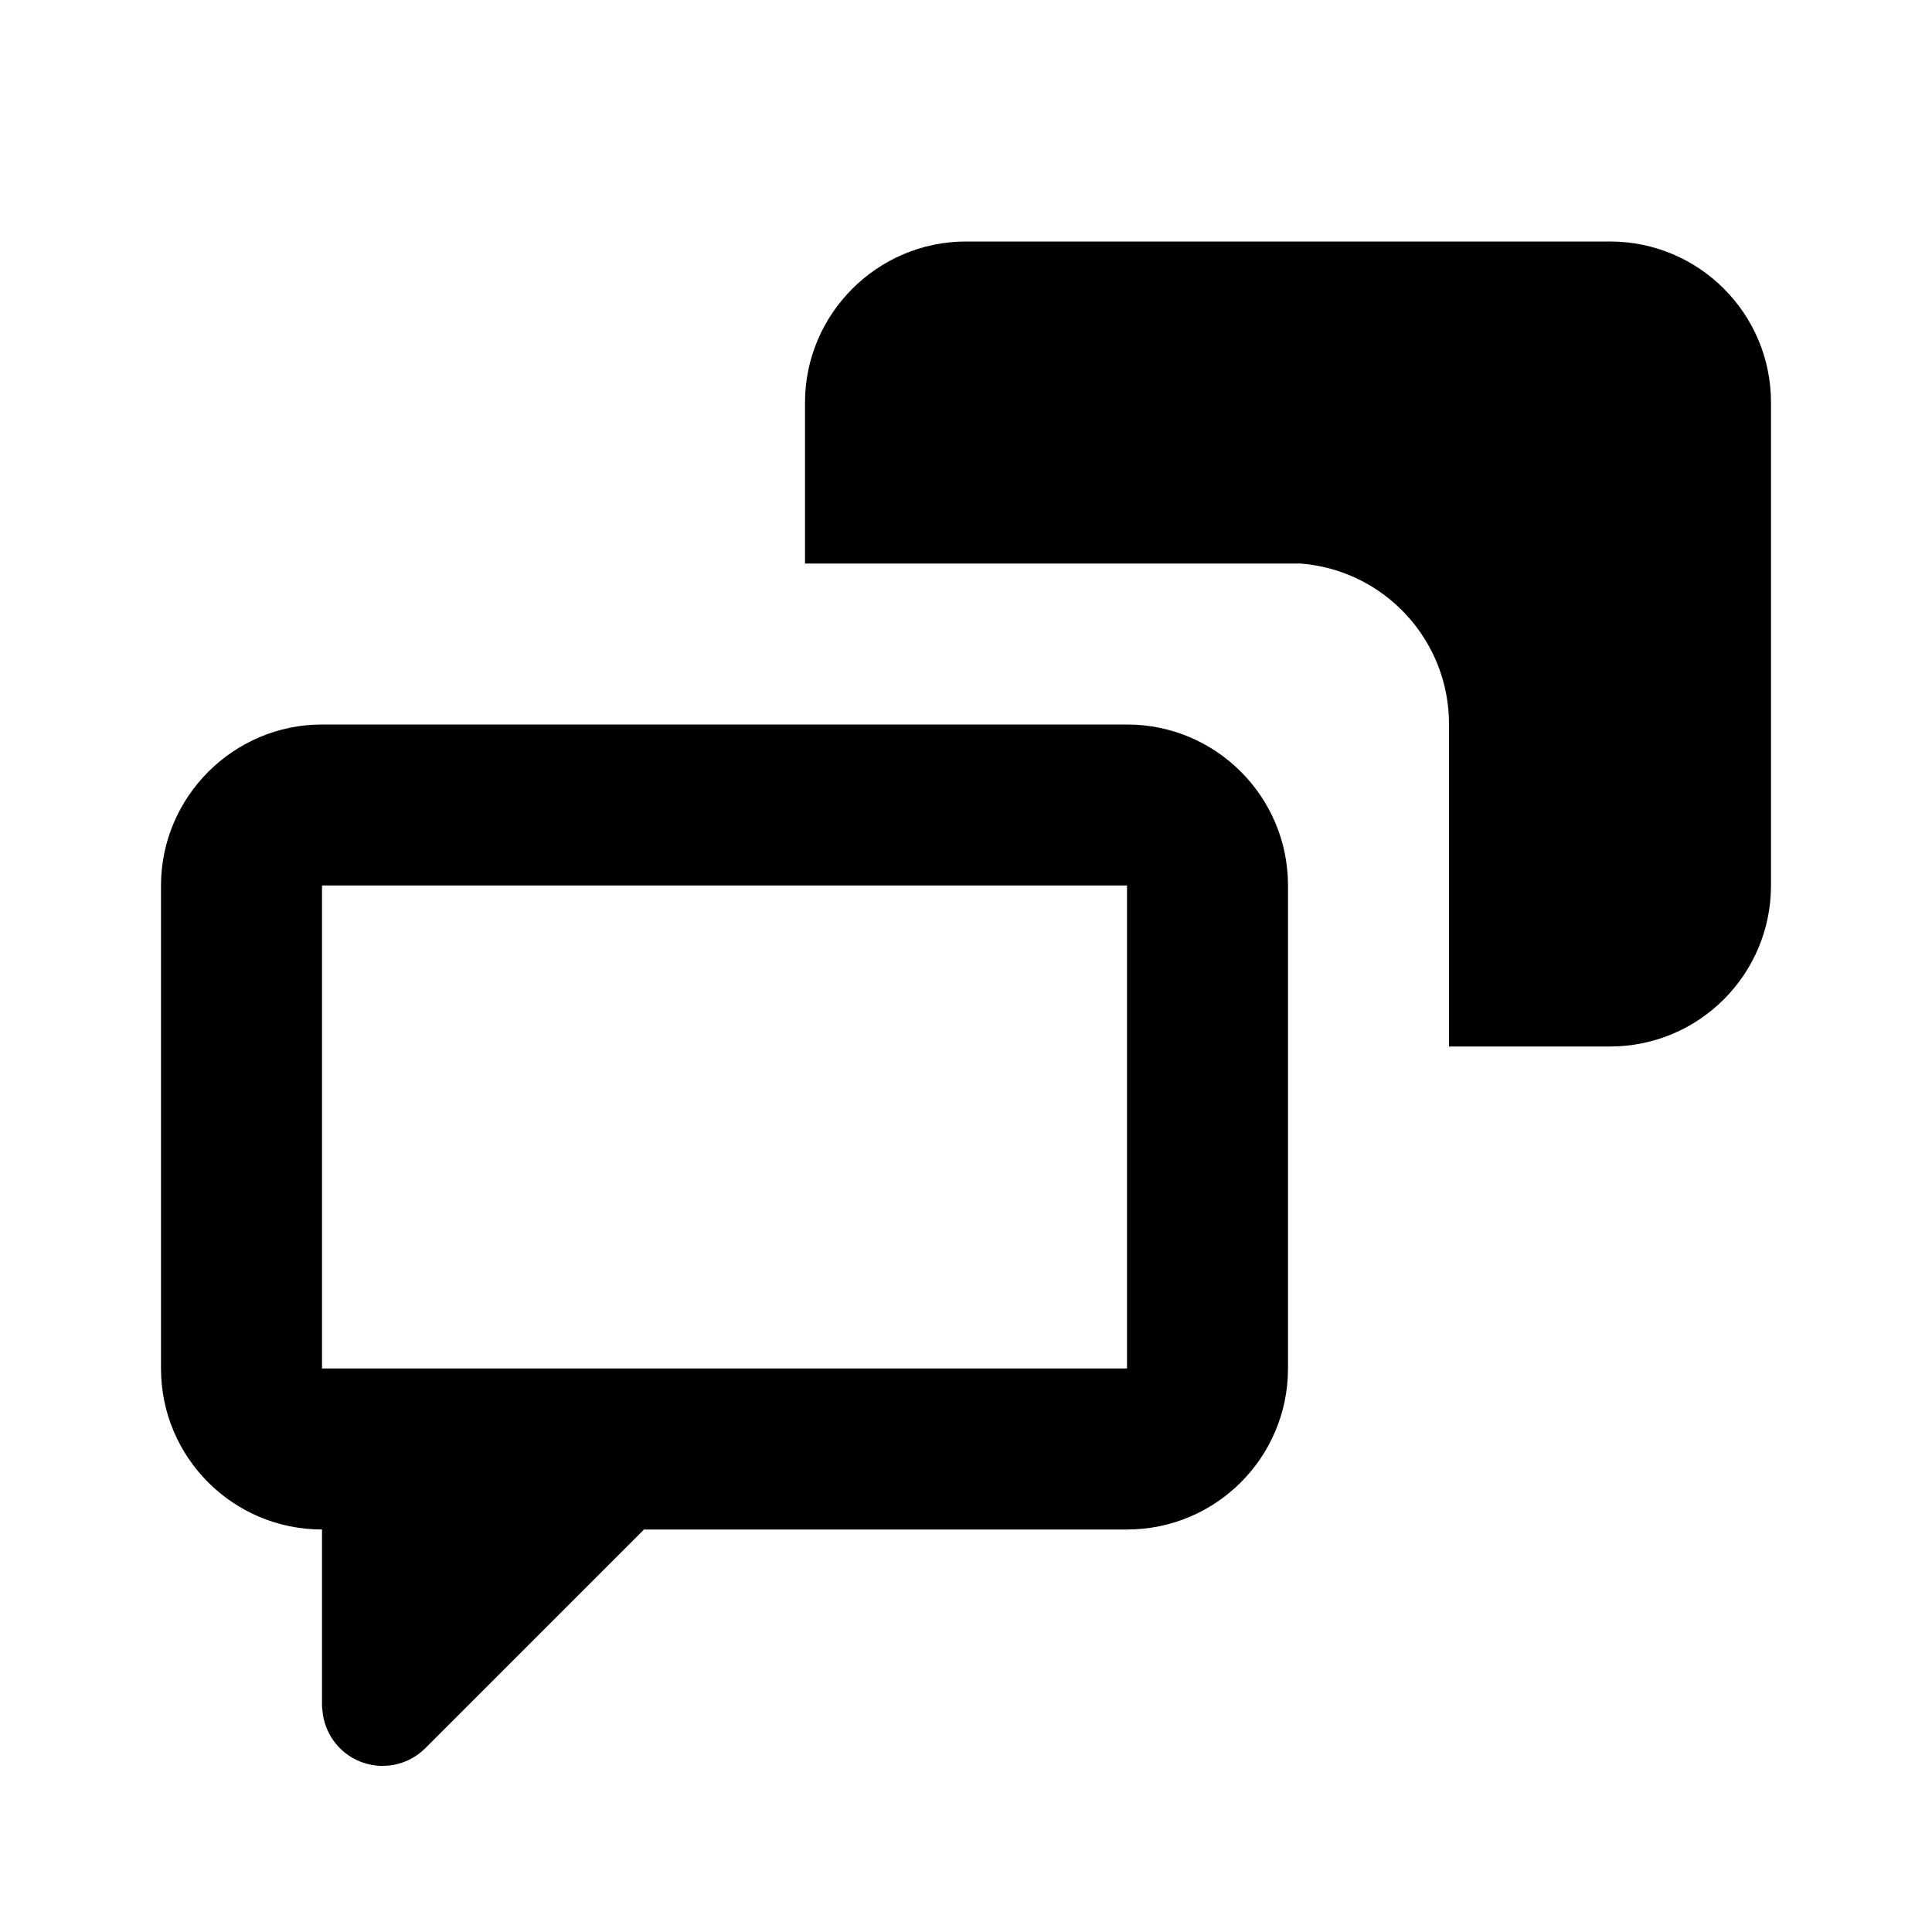
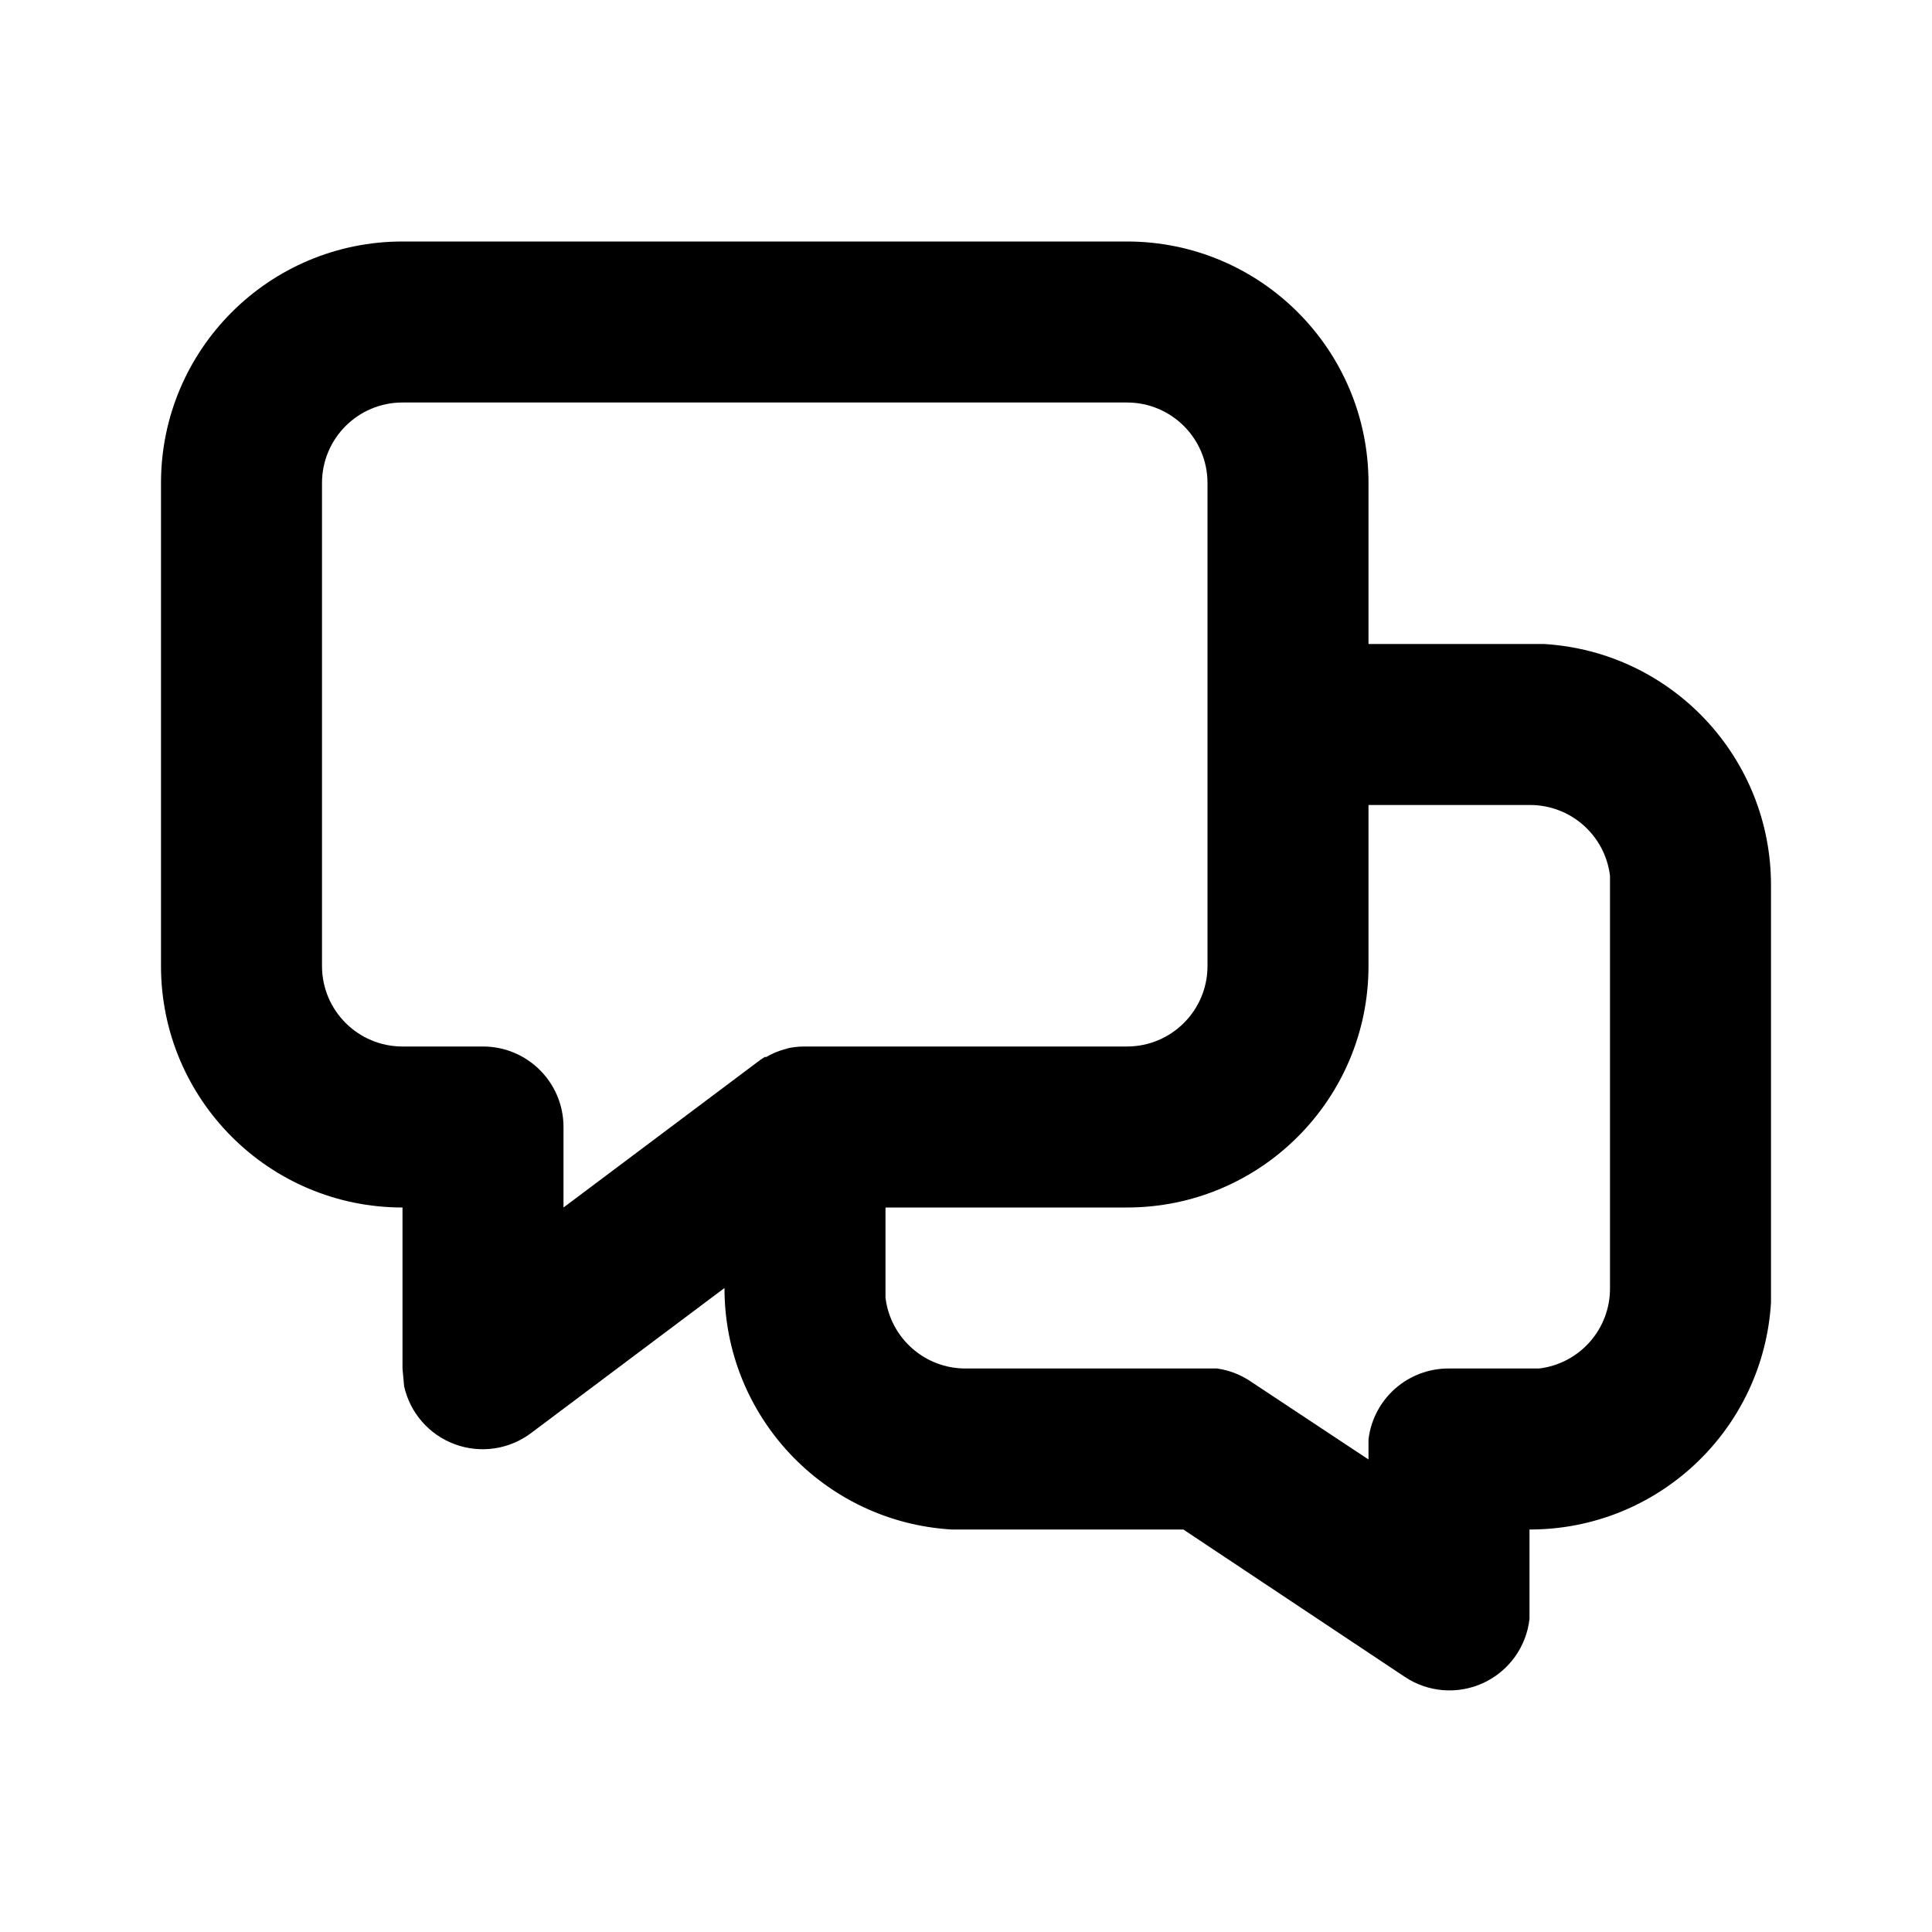
<svg xmlns="http://www.w3.org/2000/svg" viewBox="0 0 24 24">
-   <path d="M14 9a2 2 0 012 2v6a2 2 0 01-2 2H8l-2.72 2.72a.75.75 0 01-1.27-.43L4 21.2V19a2 2 0 01-2-2v-6c0-1.1.9-2 2-2zm0 2H4v6h10v-6zm6-8a2 2 0 012 2v6a2 2 0 01-2 2h-2V9a2 2 0 00-1.85-2H10V5c0-1.1.9-2 2-2h8z" />
+   <path d="M14 3a3 3 0 013 3v2h2.18A3 3 0 0122 11v5.18A3 3 0 0119 19v1.11a1 1 0 01-1.55.72L14.7 19h-2.88A3 3 0 019 16l-2.4 1.8a1 1 0 01-1.58-.58l-.01-.11L5 17v-2a3 3 0 01-3-3V6a3 3 0 013-3zm3 9a3 3 0 01-3 3h-3v1.12a1 1 0 001 .88h3.12a1 1 0 01.43.17l1.45.96v-.25a1 1 0 011-.88h1.12a1 1 0 00.88-1v-5.12a1 1 0 00-1-.88h-2zm-3-7H5a1 1 0 00-1 1v6a1 1 0 001 1h1a1 1 0 011 1v1l2.4-1.8a1 1 0 01.1-.07h.02a.93.93 0 01.35-.12l-.12.02A1 1 0 0110 13h-.05H14a1 1 0 001-1V6a1 1 0 00-1-1z" />
</svg>
